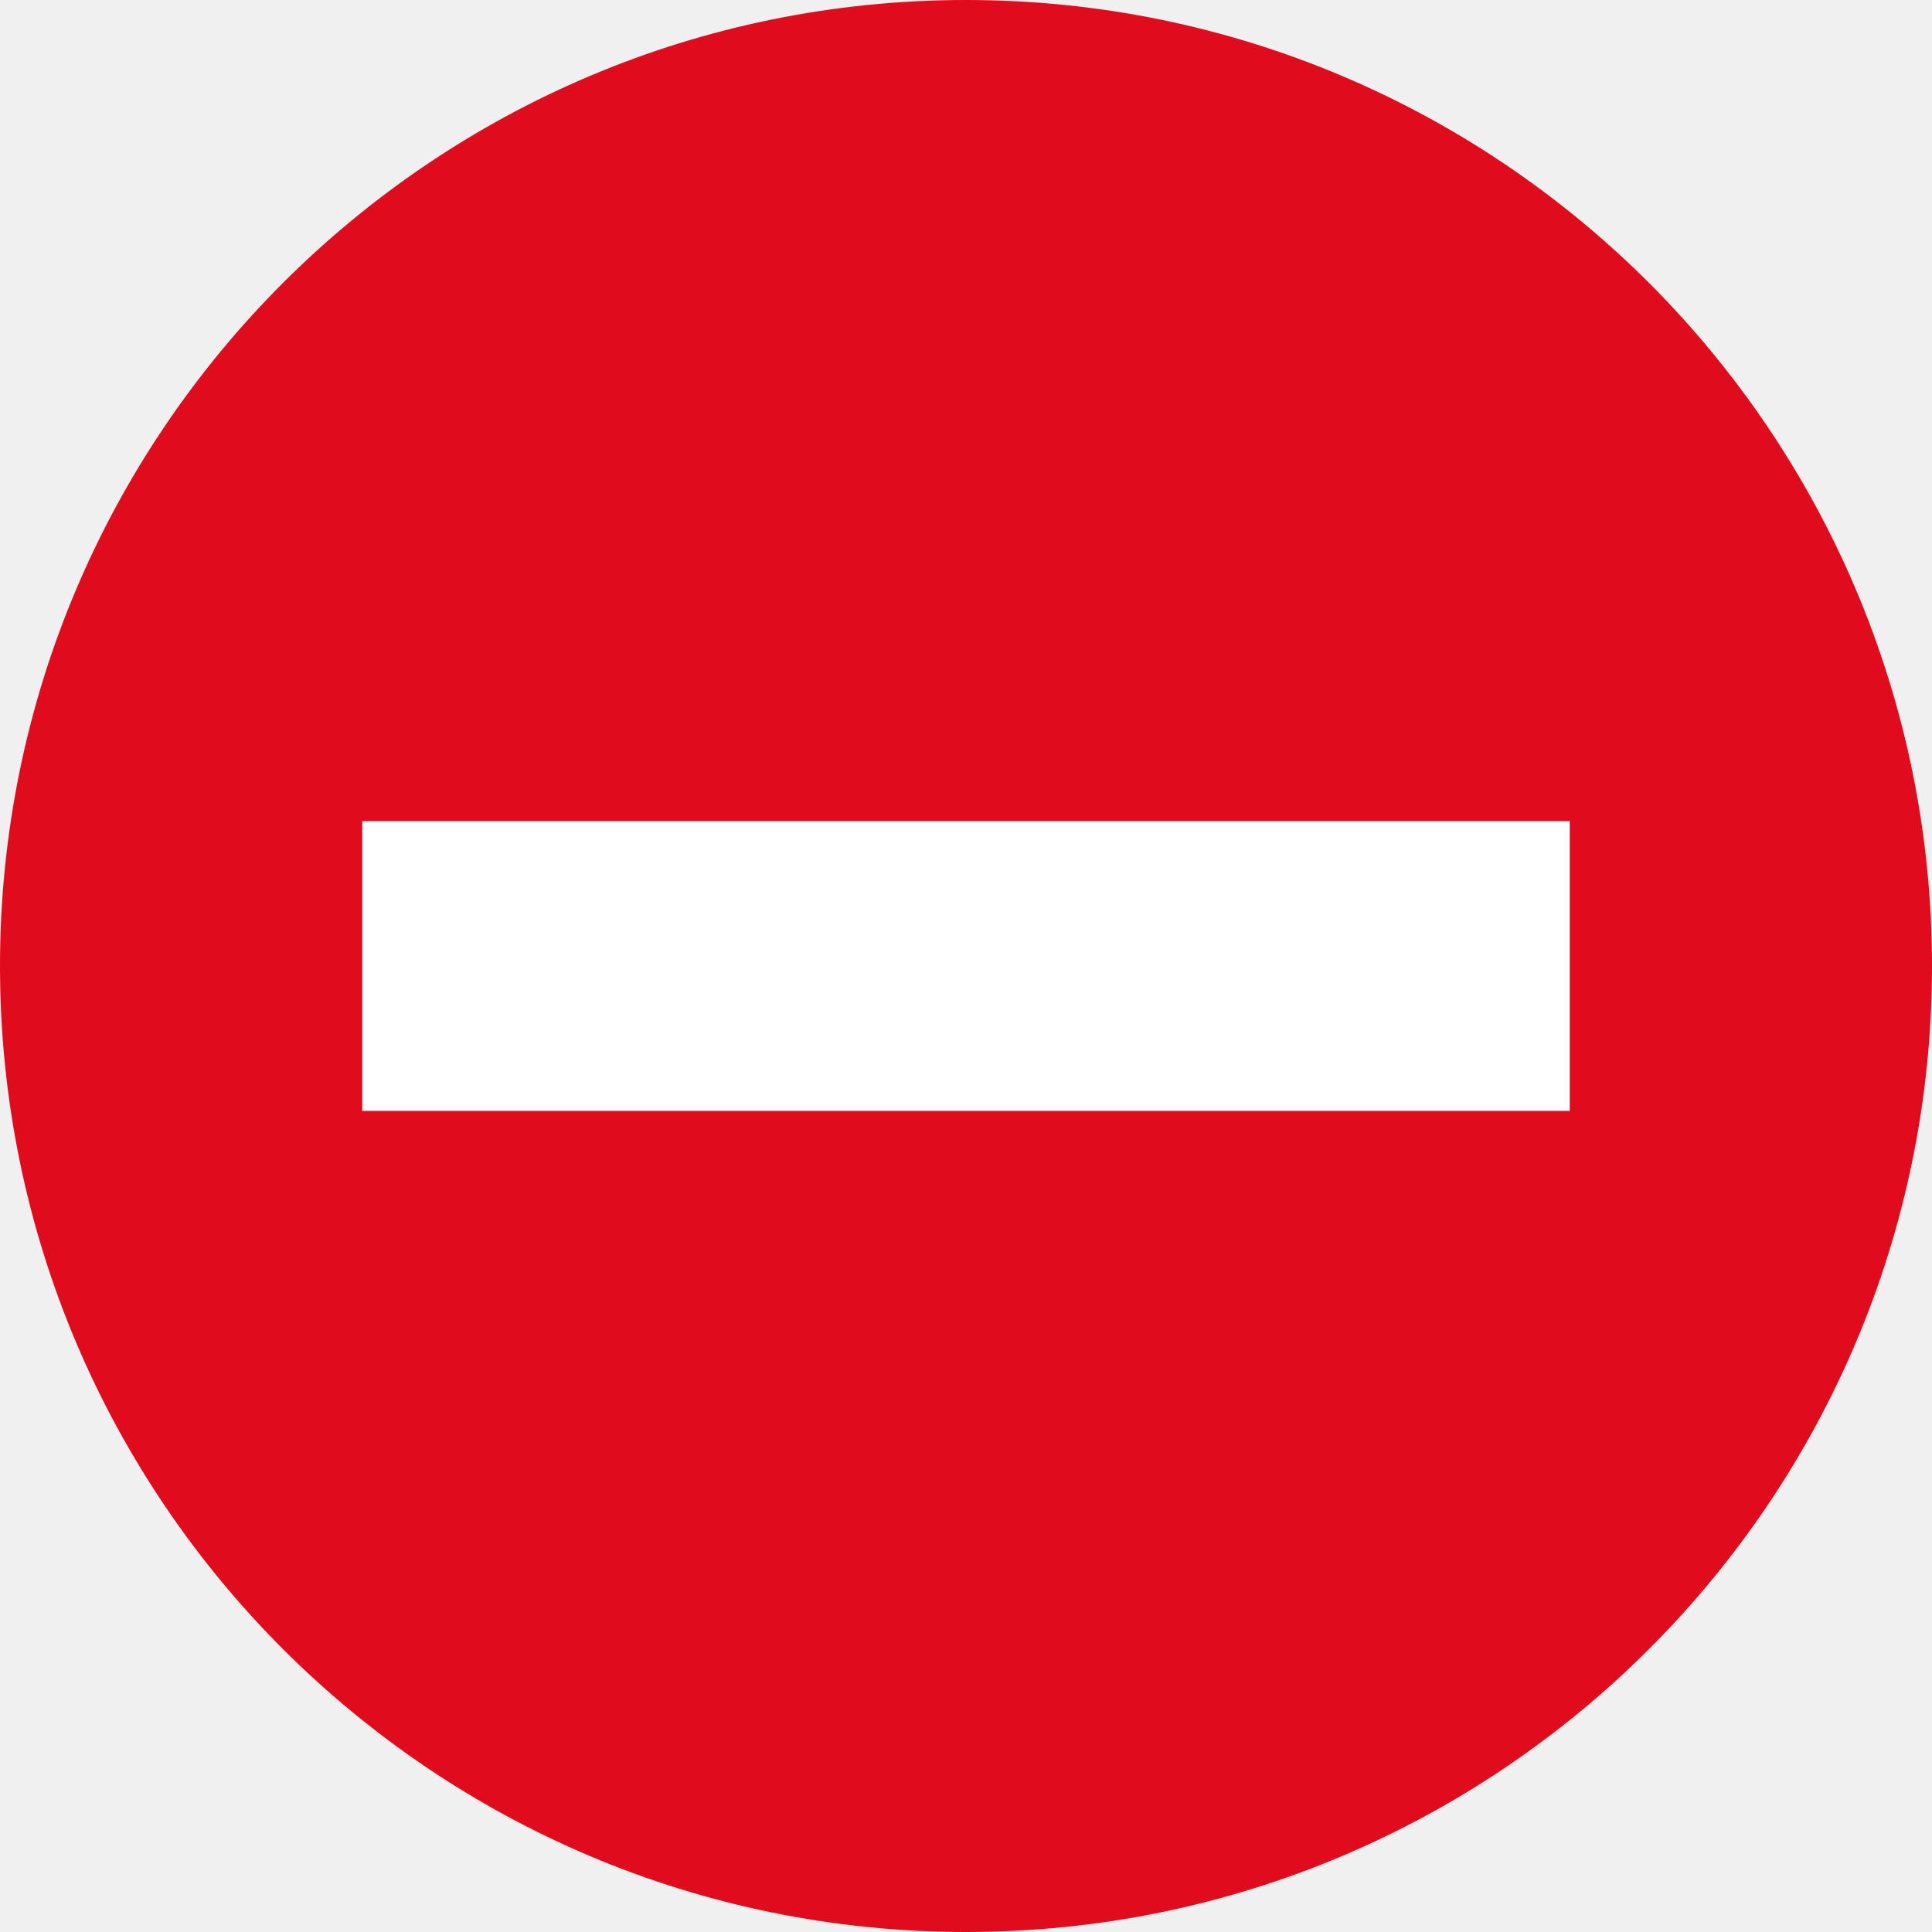
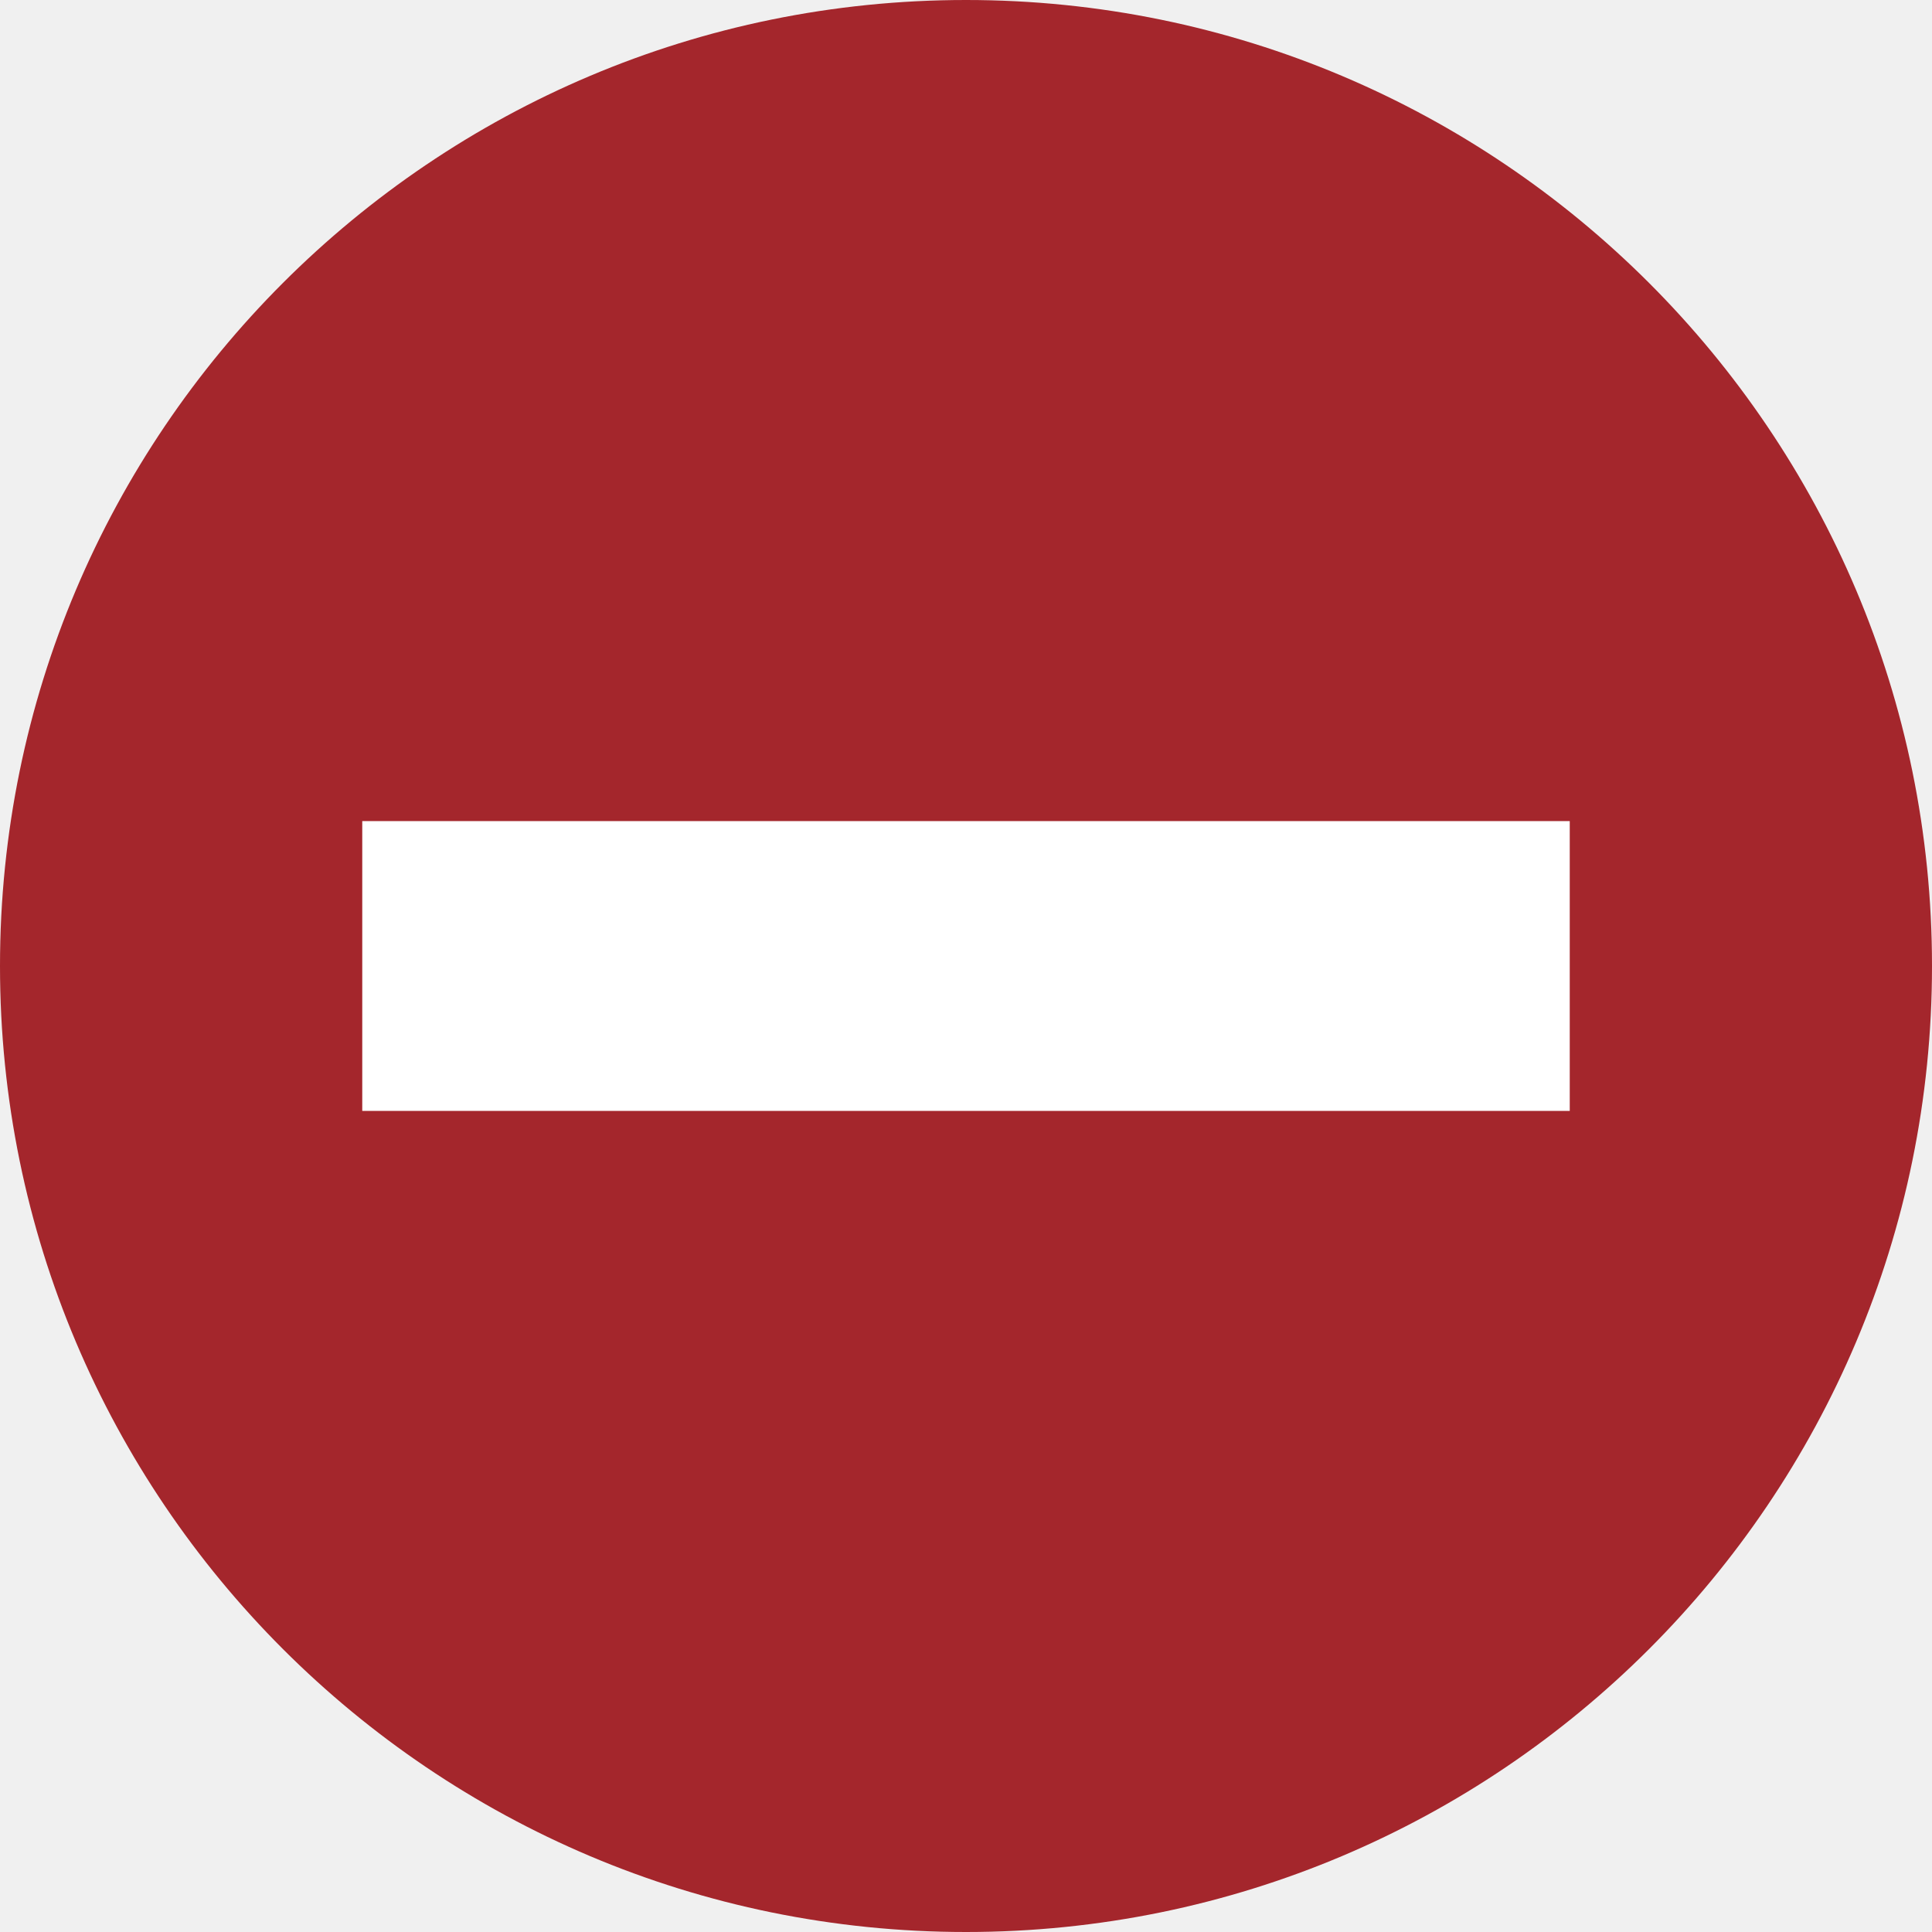
- <svg xmlns="http://www.w3.org/2000/svg" version="1.1" id="Layer_1" x="0px" y="0px" viewBox="0 0 16 16" enable-background="new 0 0 16 16" xml:space="preserve">
-   <circle fill="#E00B1C" cx="8" cy="8" r="8" />
-   <path fill="#FFFFFF" d="M13,9.2V6.8H3v2.4C3,9.2,13,9.2,13,9.2z" />
+ <svg xmlns="http://www.w3.org/2000/svg" id="ad6071d7-eb74-467e-81ee-eb4ea641373b" viewBox="0 0 16 16">
+   <circle cx="8" cy="8" r="8" fill="#a4262c" />
+   <path d="M13,9.2V6.8H3V9.2Z" fill="#fff" />
</svg>
